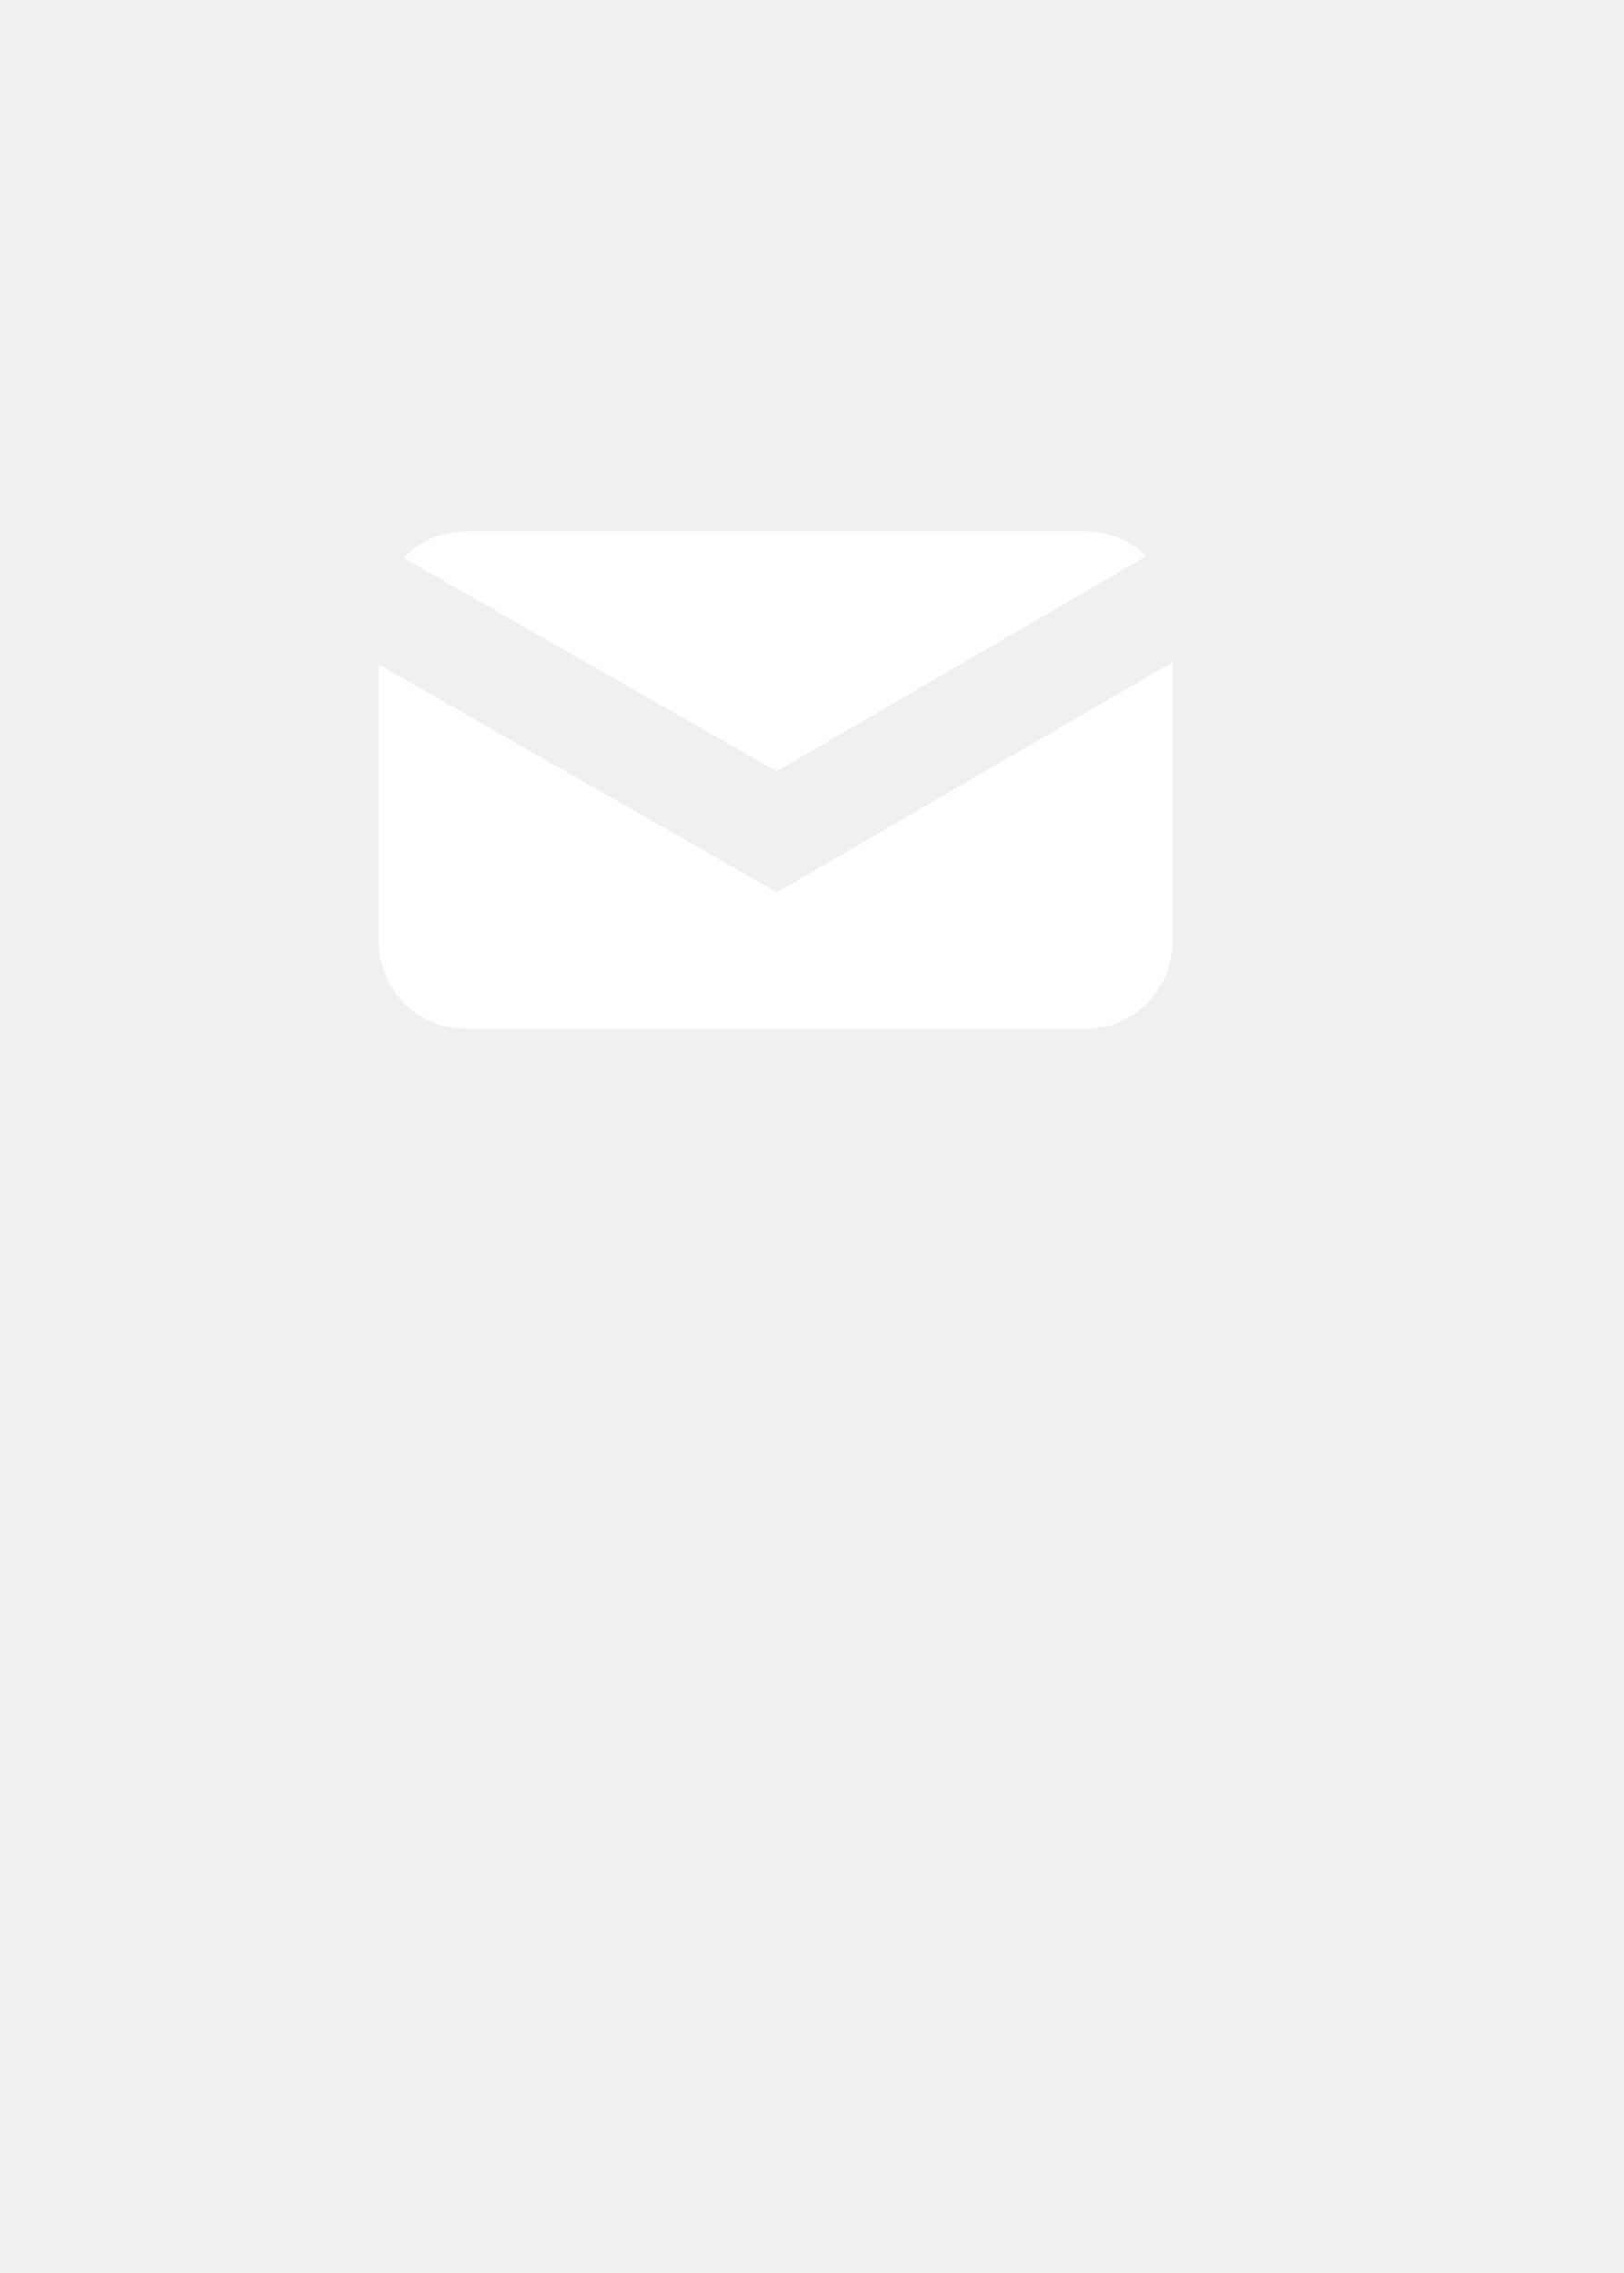
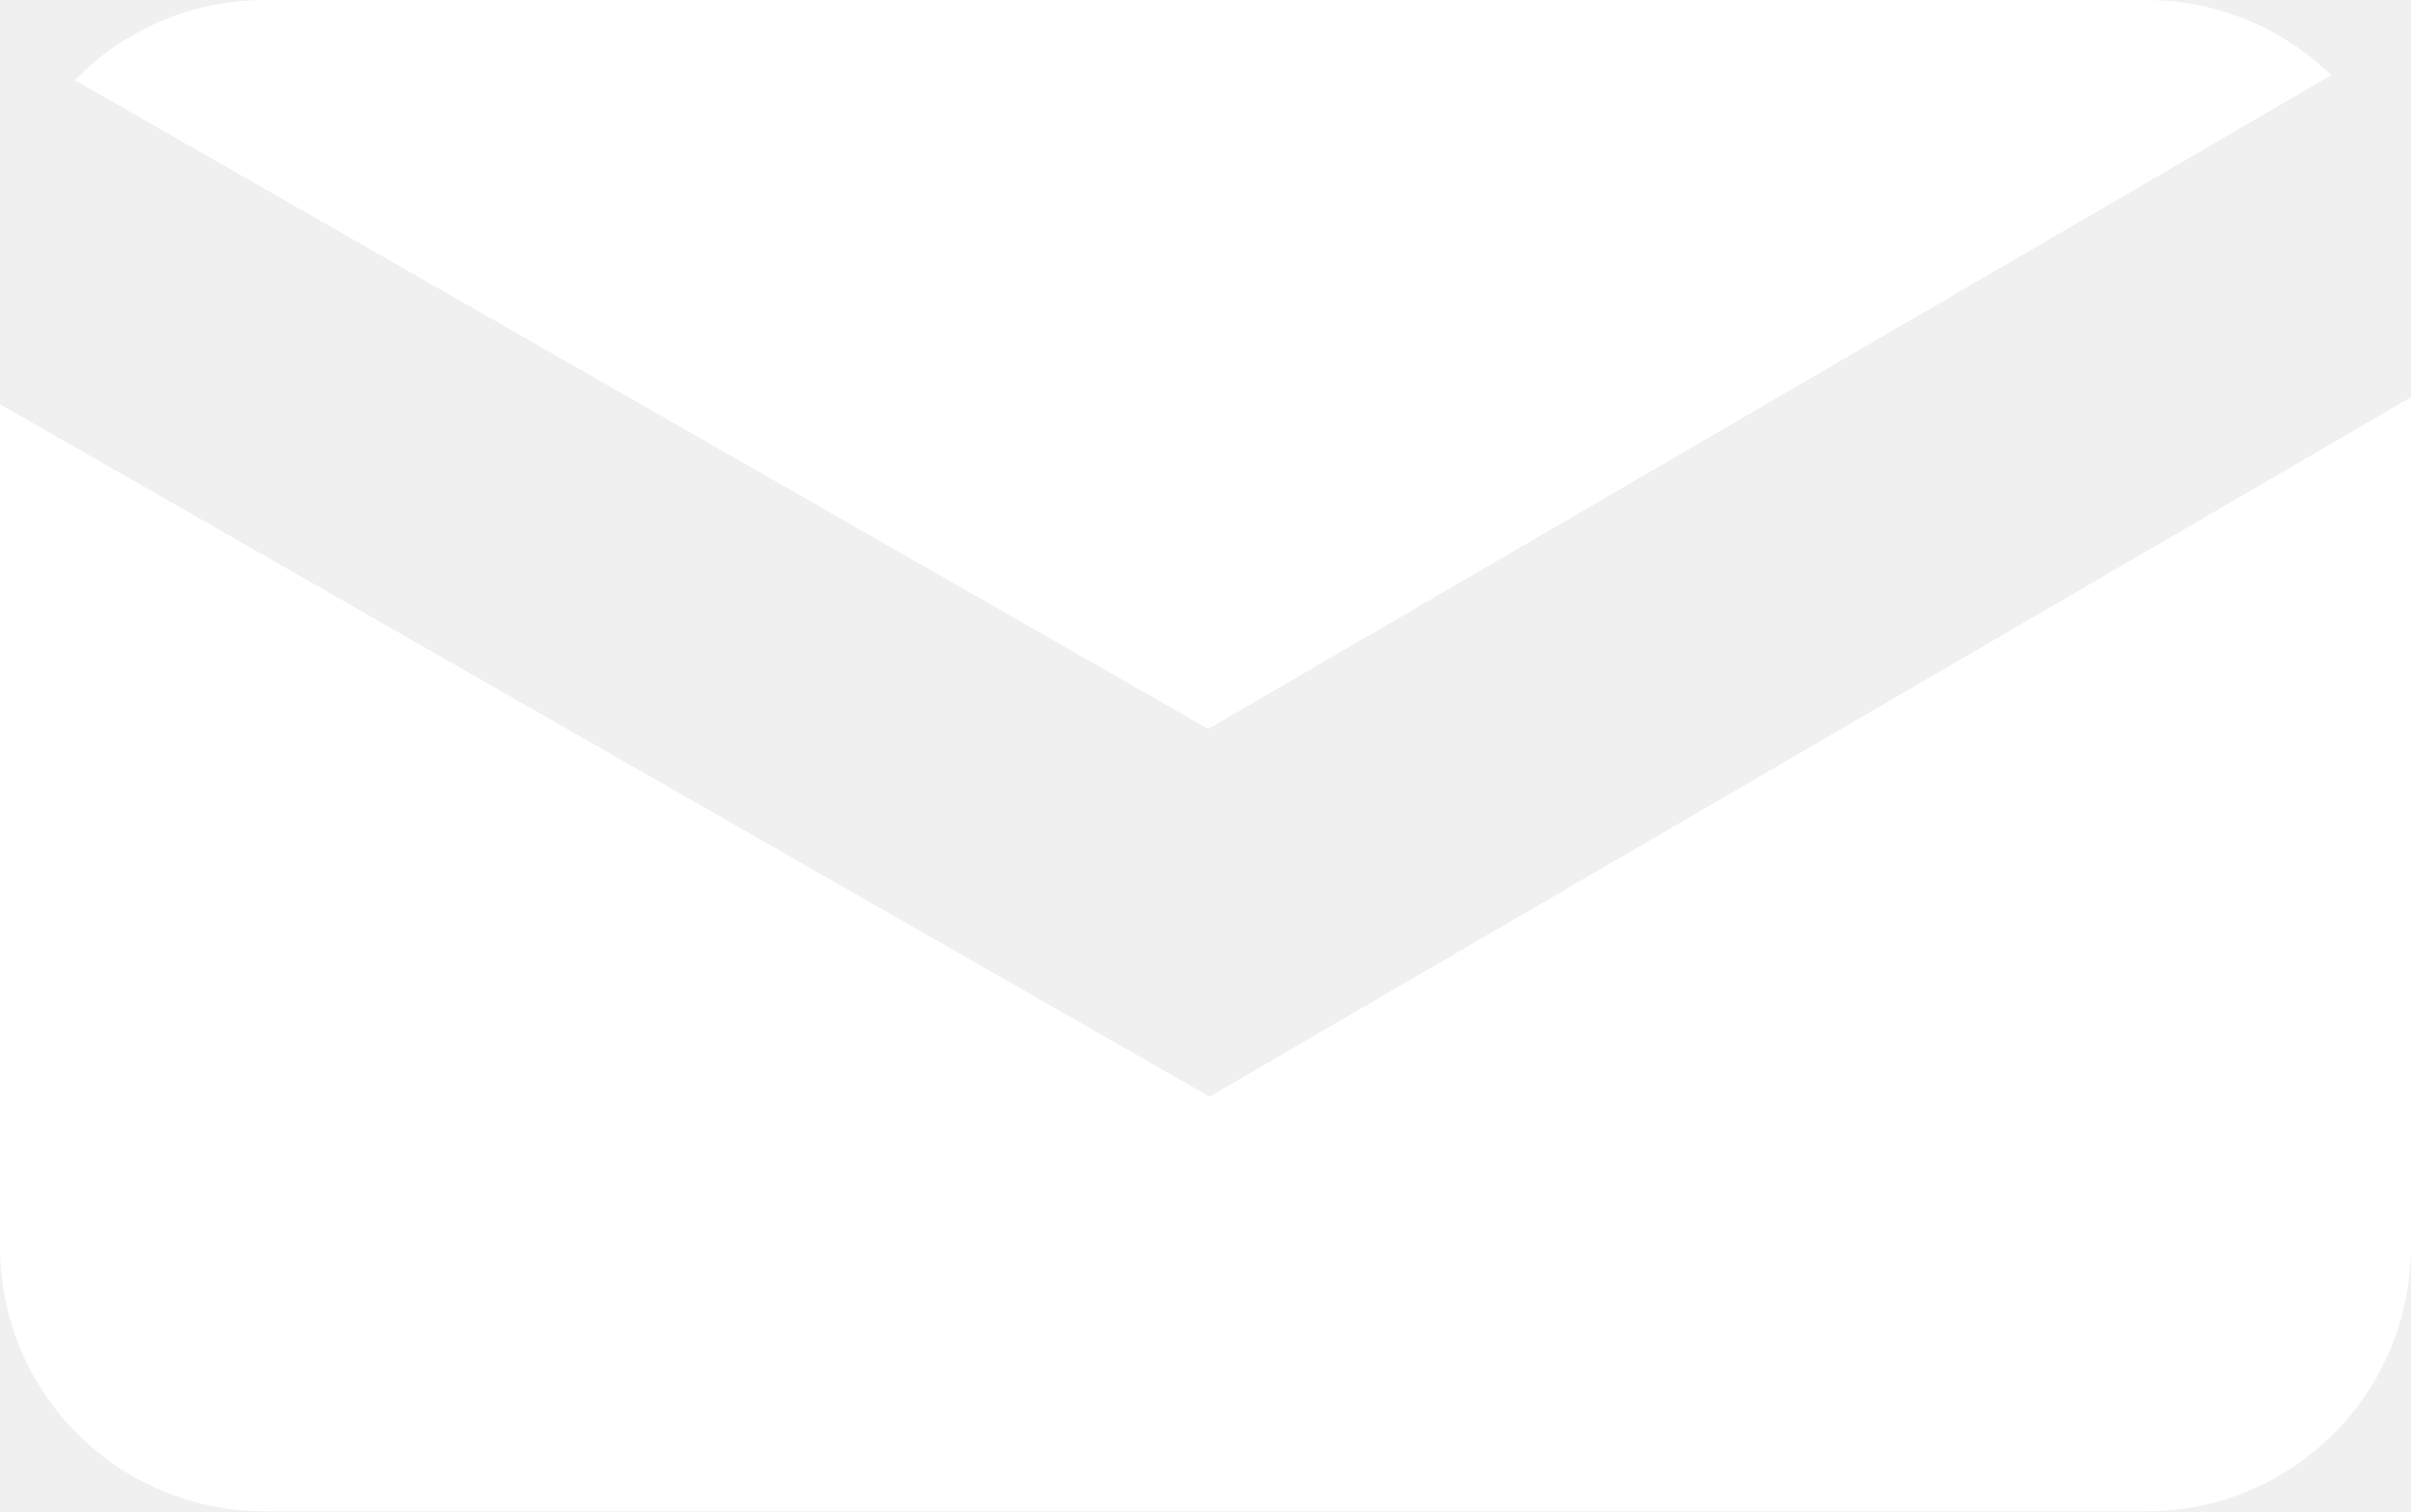
- <svg xmlns="http://www.w3.org/2000/svg" id="svg8" version="1.1" viewBox="0 0 189 264.6" height="294mm" width="210mm">
+ <svg xmlns="http://www.w3.org/2000/svg" id="svg8" version="1.1" viewBox="0 0 92.391 57.922" height="64.358mm" width="102.656mm">
  <defs id="defs2" />
-   <g transform="translate(0,-3)" id="layer1">
-     <path id="rect3713" d="m 54.248,64.853 c -2.866,0 -5.445,1.177 -7.288,3.074 L 90.392,92.791 133.424,67.735 C 131.596,65.951 129.094,64.853 126.326,64.853 Z M 136.483,80.076 90.444,106.882 44.092,80.347 v 32.272 c 0,5.627 4.53,10.156 10.156,10.156 h 72.078 c 5.627,0 10.156,-4.53 10.156,-10.156 z" style="stroke-width:0.267;fill:#ffffff" />
+   <g transform="translate(18.09248,28.4235)" id="layer1">
+     <path id="rect3713" d="m -7.936,-28.423 c -2.866,0 -5.445,1.177 -7.288,3.074 L 28.208,-0.486 71.24,-25.541 c -1.828,-1.784 -4.33,-2.883 -7.098,-2.883 z m 82.234,15.223 -46.039,26.806 -46.352,-26.536 v 32.272 c 0,5.627 4.53,10.156 10.156,10.156 h 72.078 c 5.627,0 10.156,-4.53 10.156,-10.156 z" style="fill:#ffffff;stroke-width:0.267" />
  </g>
</svg>
